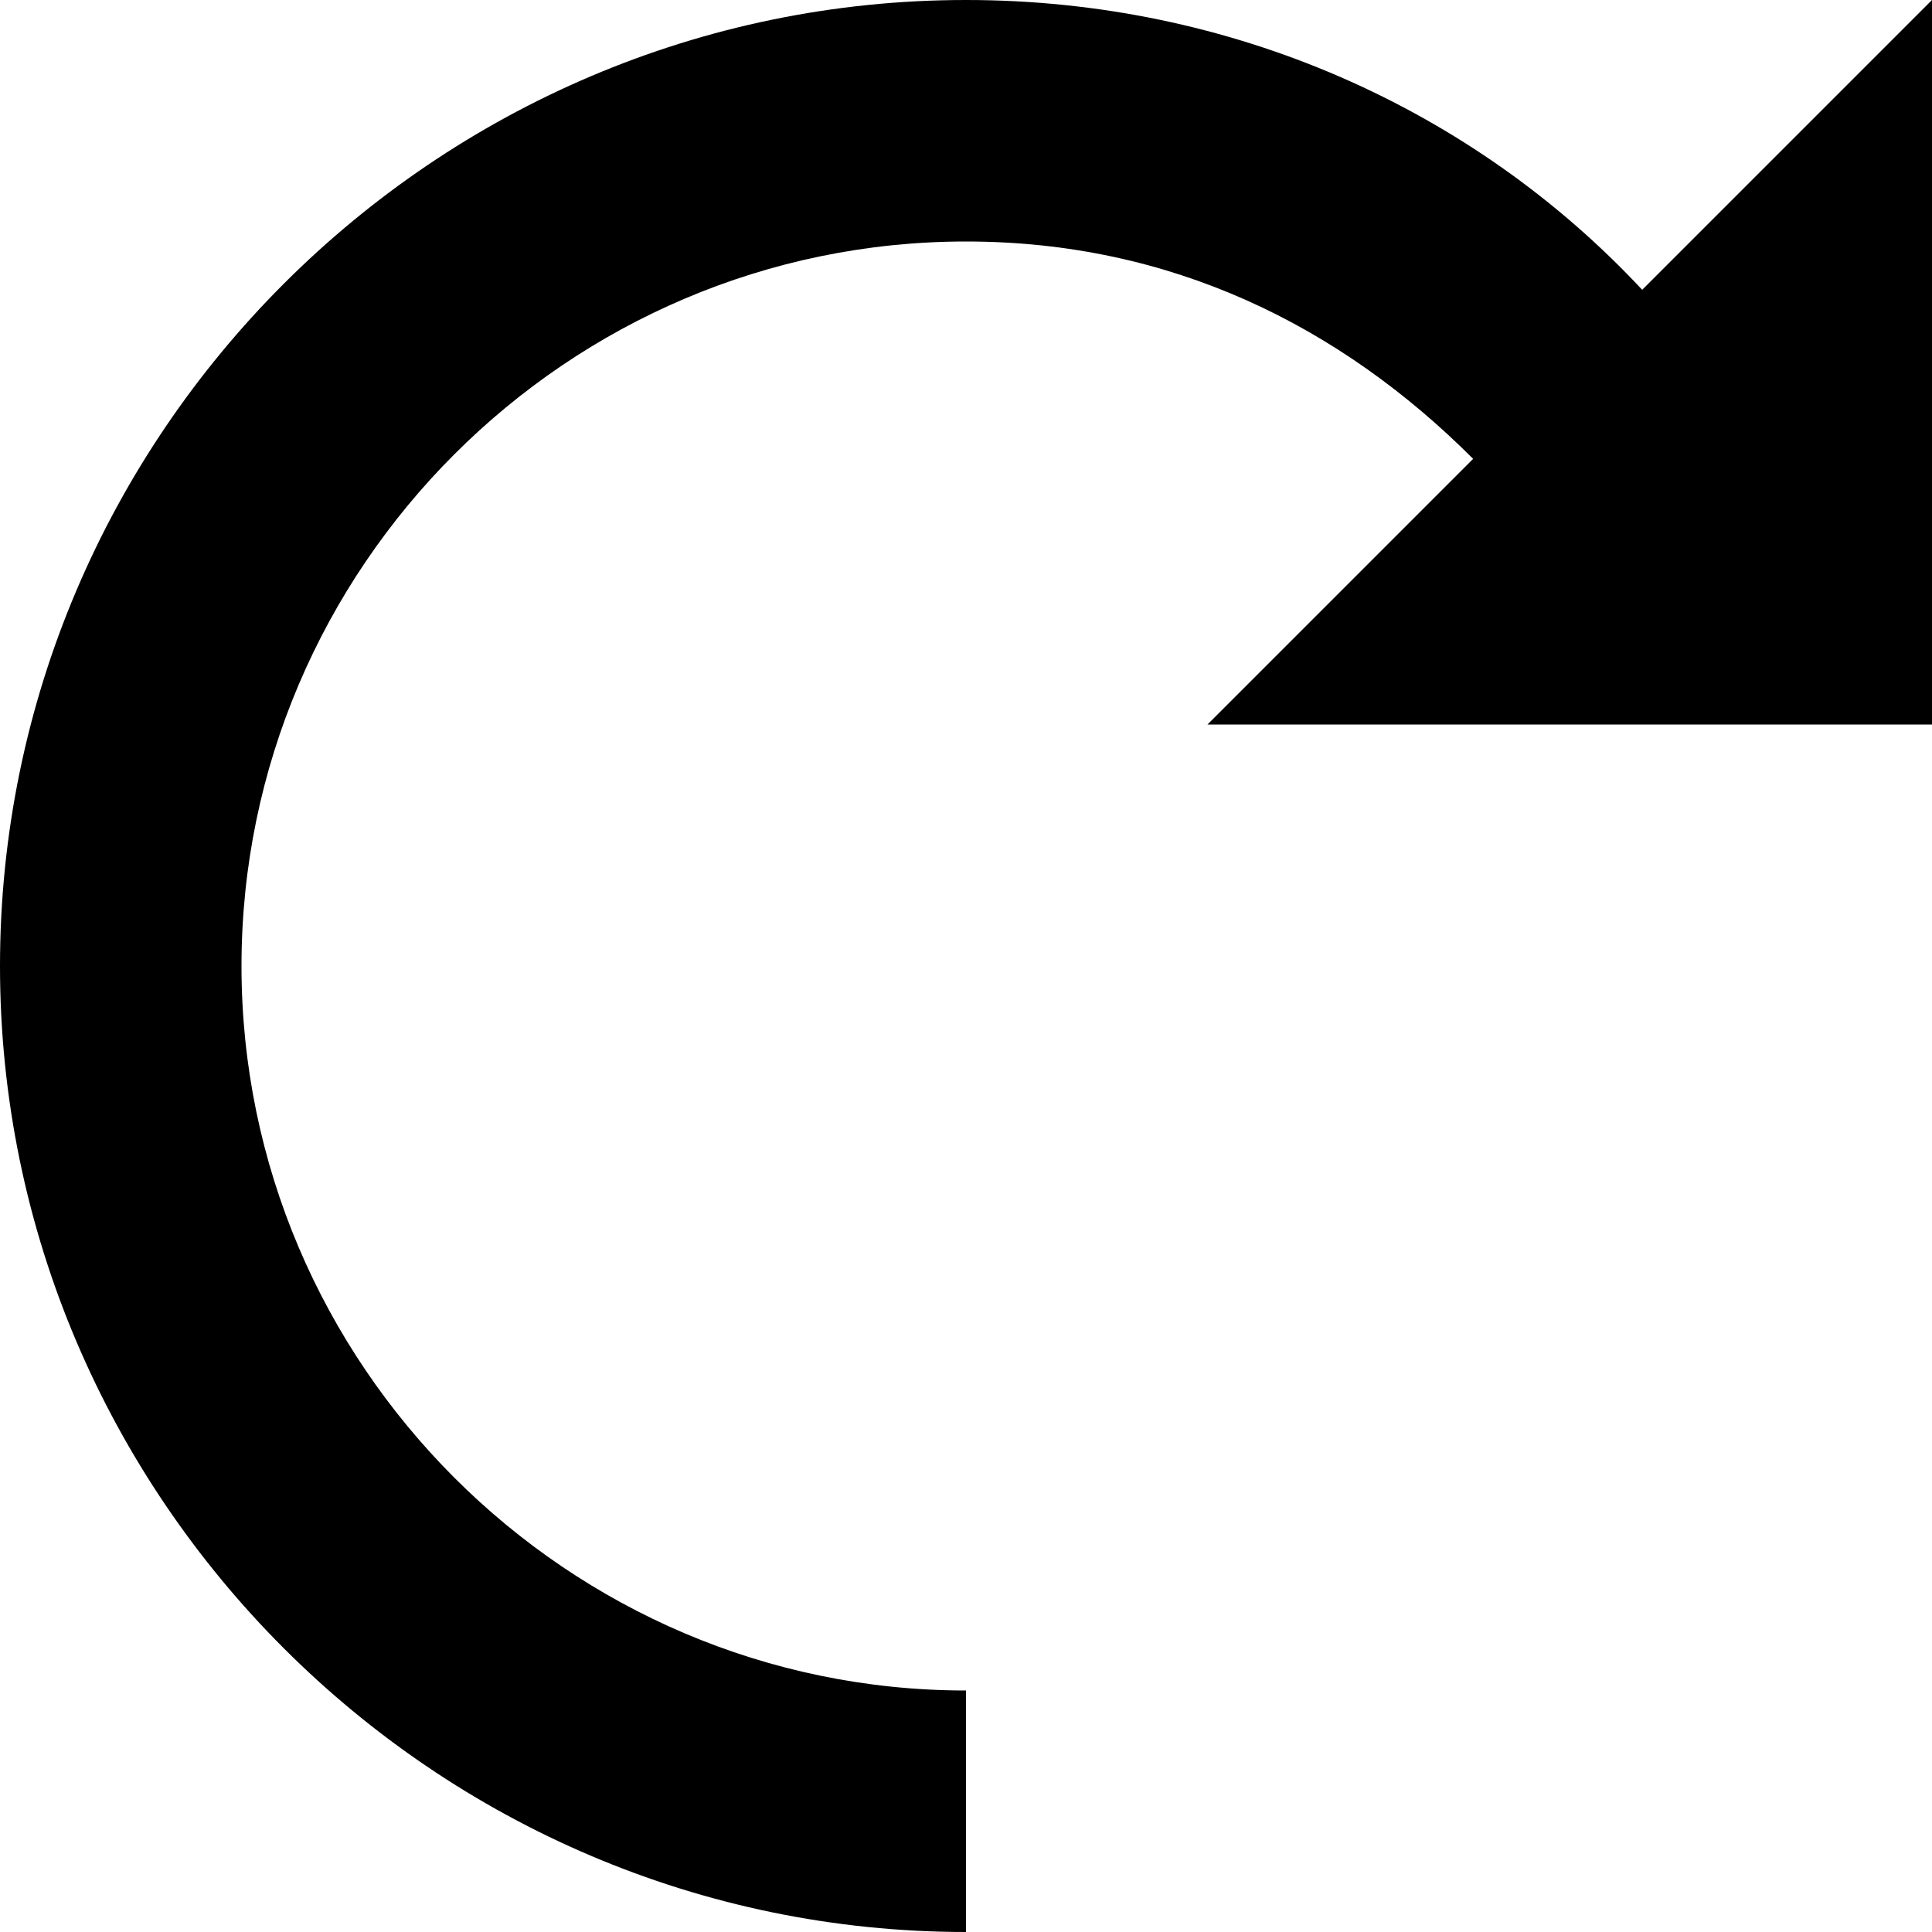
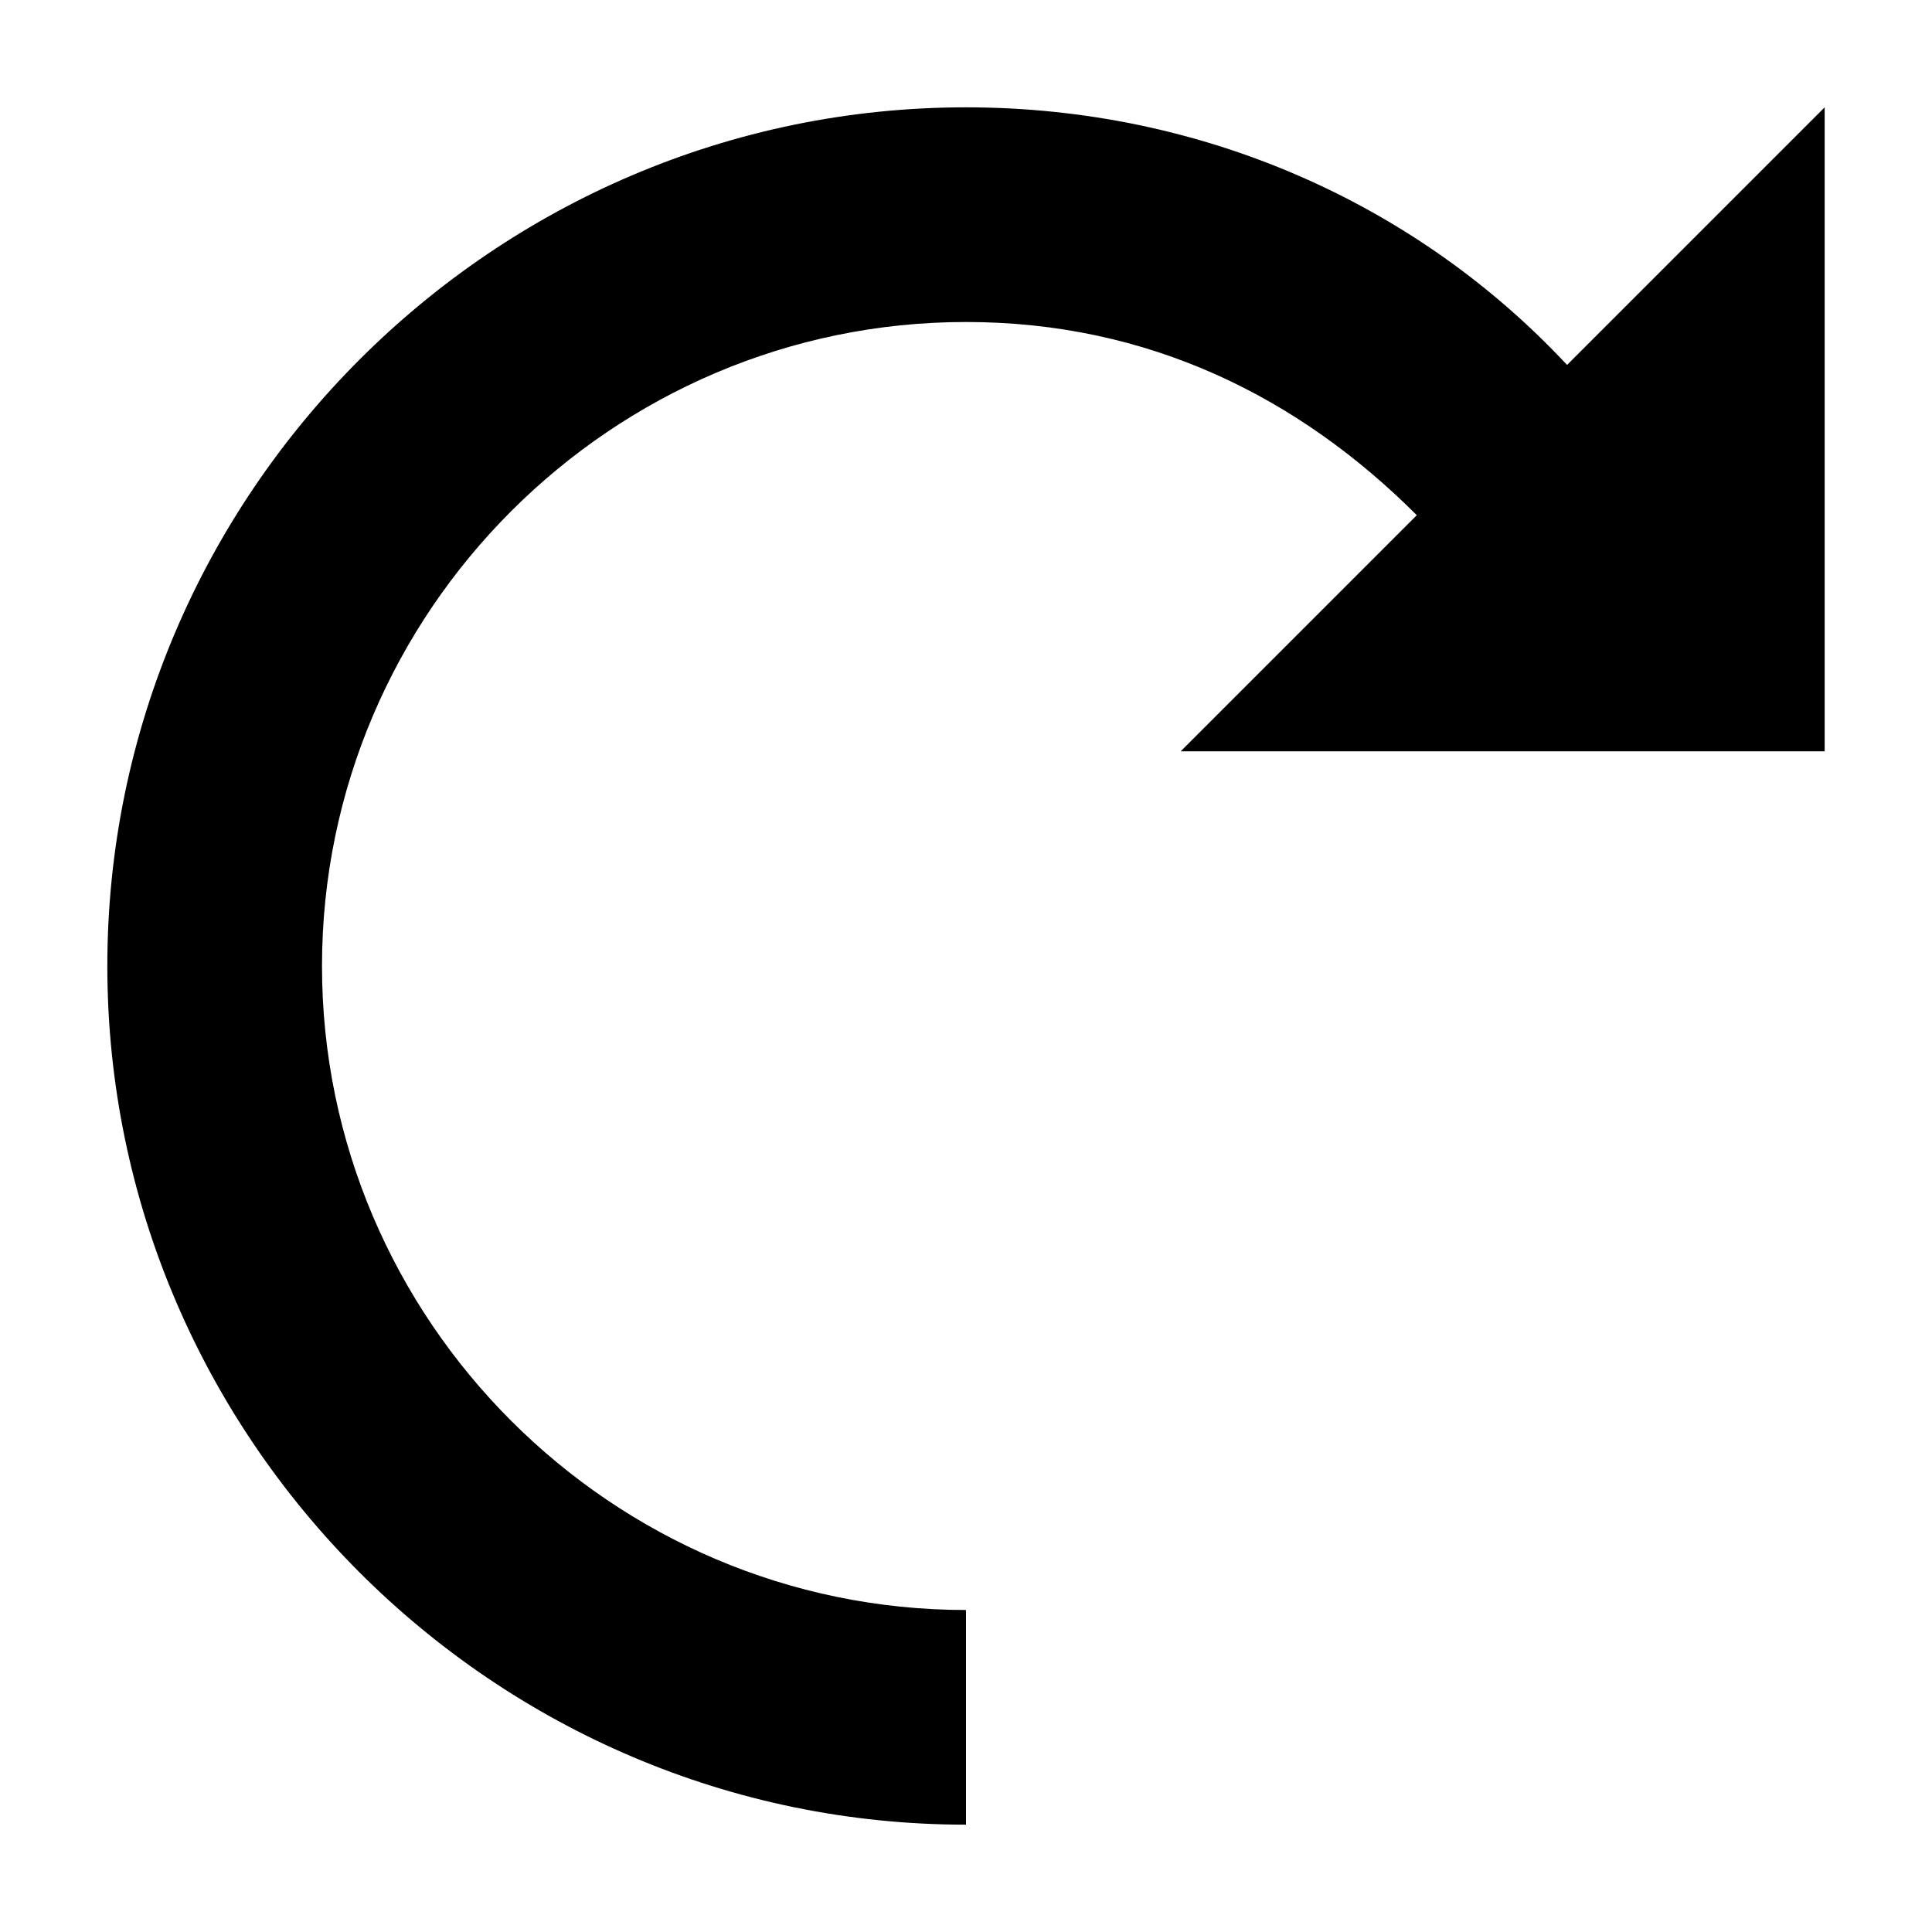
- <svg xmlns="http://www.w3.org/2000/svg" version="1.1" id="_x31_" x="0px" y="0px" viewBox="0 0 16 16" style="enable-background:new 0 0 16 16;" xml:space="preserve">
+ <svg xmlns="http://www.w3.org/2000/svg" version="1.1" id="_x31_" x="0px" y="0px" viewBox="0 0 18 18" style="enable-background:new 0 0 18 18;" xml:space="preserve">
  <style type="text/css">
	.st0{fill-rule:evenodd;clip-rule:evenodd;}
</style>
-   <path id="_x32_" class="st0" d="M0,8c0-4.4,3.6-8,8-8c2.2,0,4.2,0.9,5.6,2.4L16,0v6h-6l2.2-2.2C11.1,2.7,9.7,2,8,2C4.7,2,2,4.7,2,8  c0,3.3,2.7,6,6,6v2C3.6,16,0,12.4,0,8z" fill="currentColor" />
+   <path id="_x32_" class="st0" d="M1,9c0-4.4,3.6-8,8-8c2.2,0,4.2,0.9,5.6,2.4L17,1v6h-6l2.2-2.2C12.1,3.7,10.7,3,9,3C5.7,3,3,5.7,3,9  s2.7,6,6,6v2C4.6,17,1,13.4,1,9z" fill="currentColor" />
</svg>
